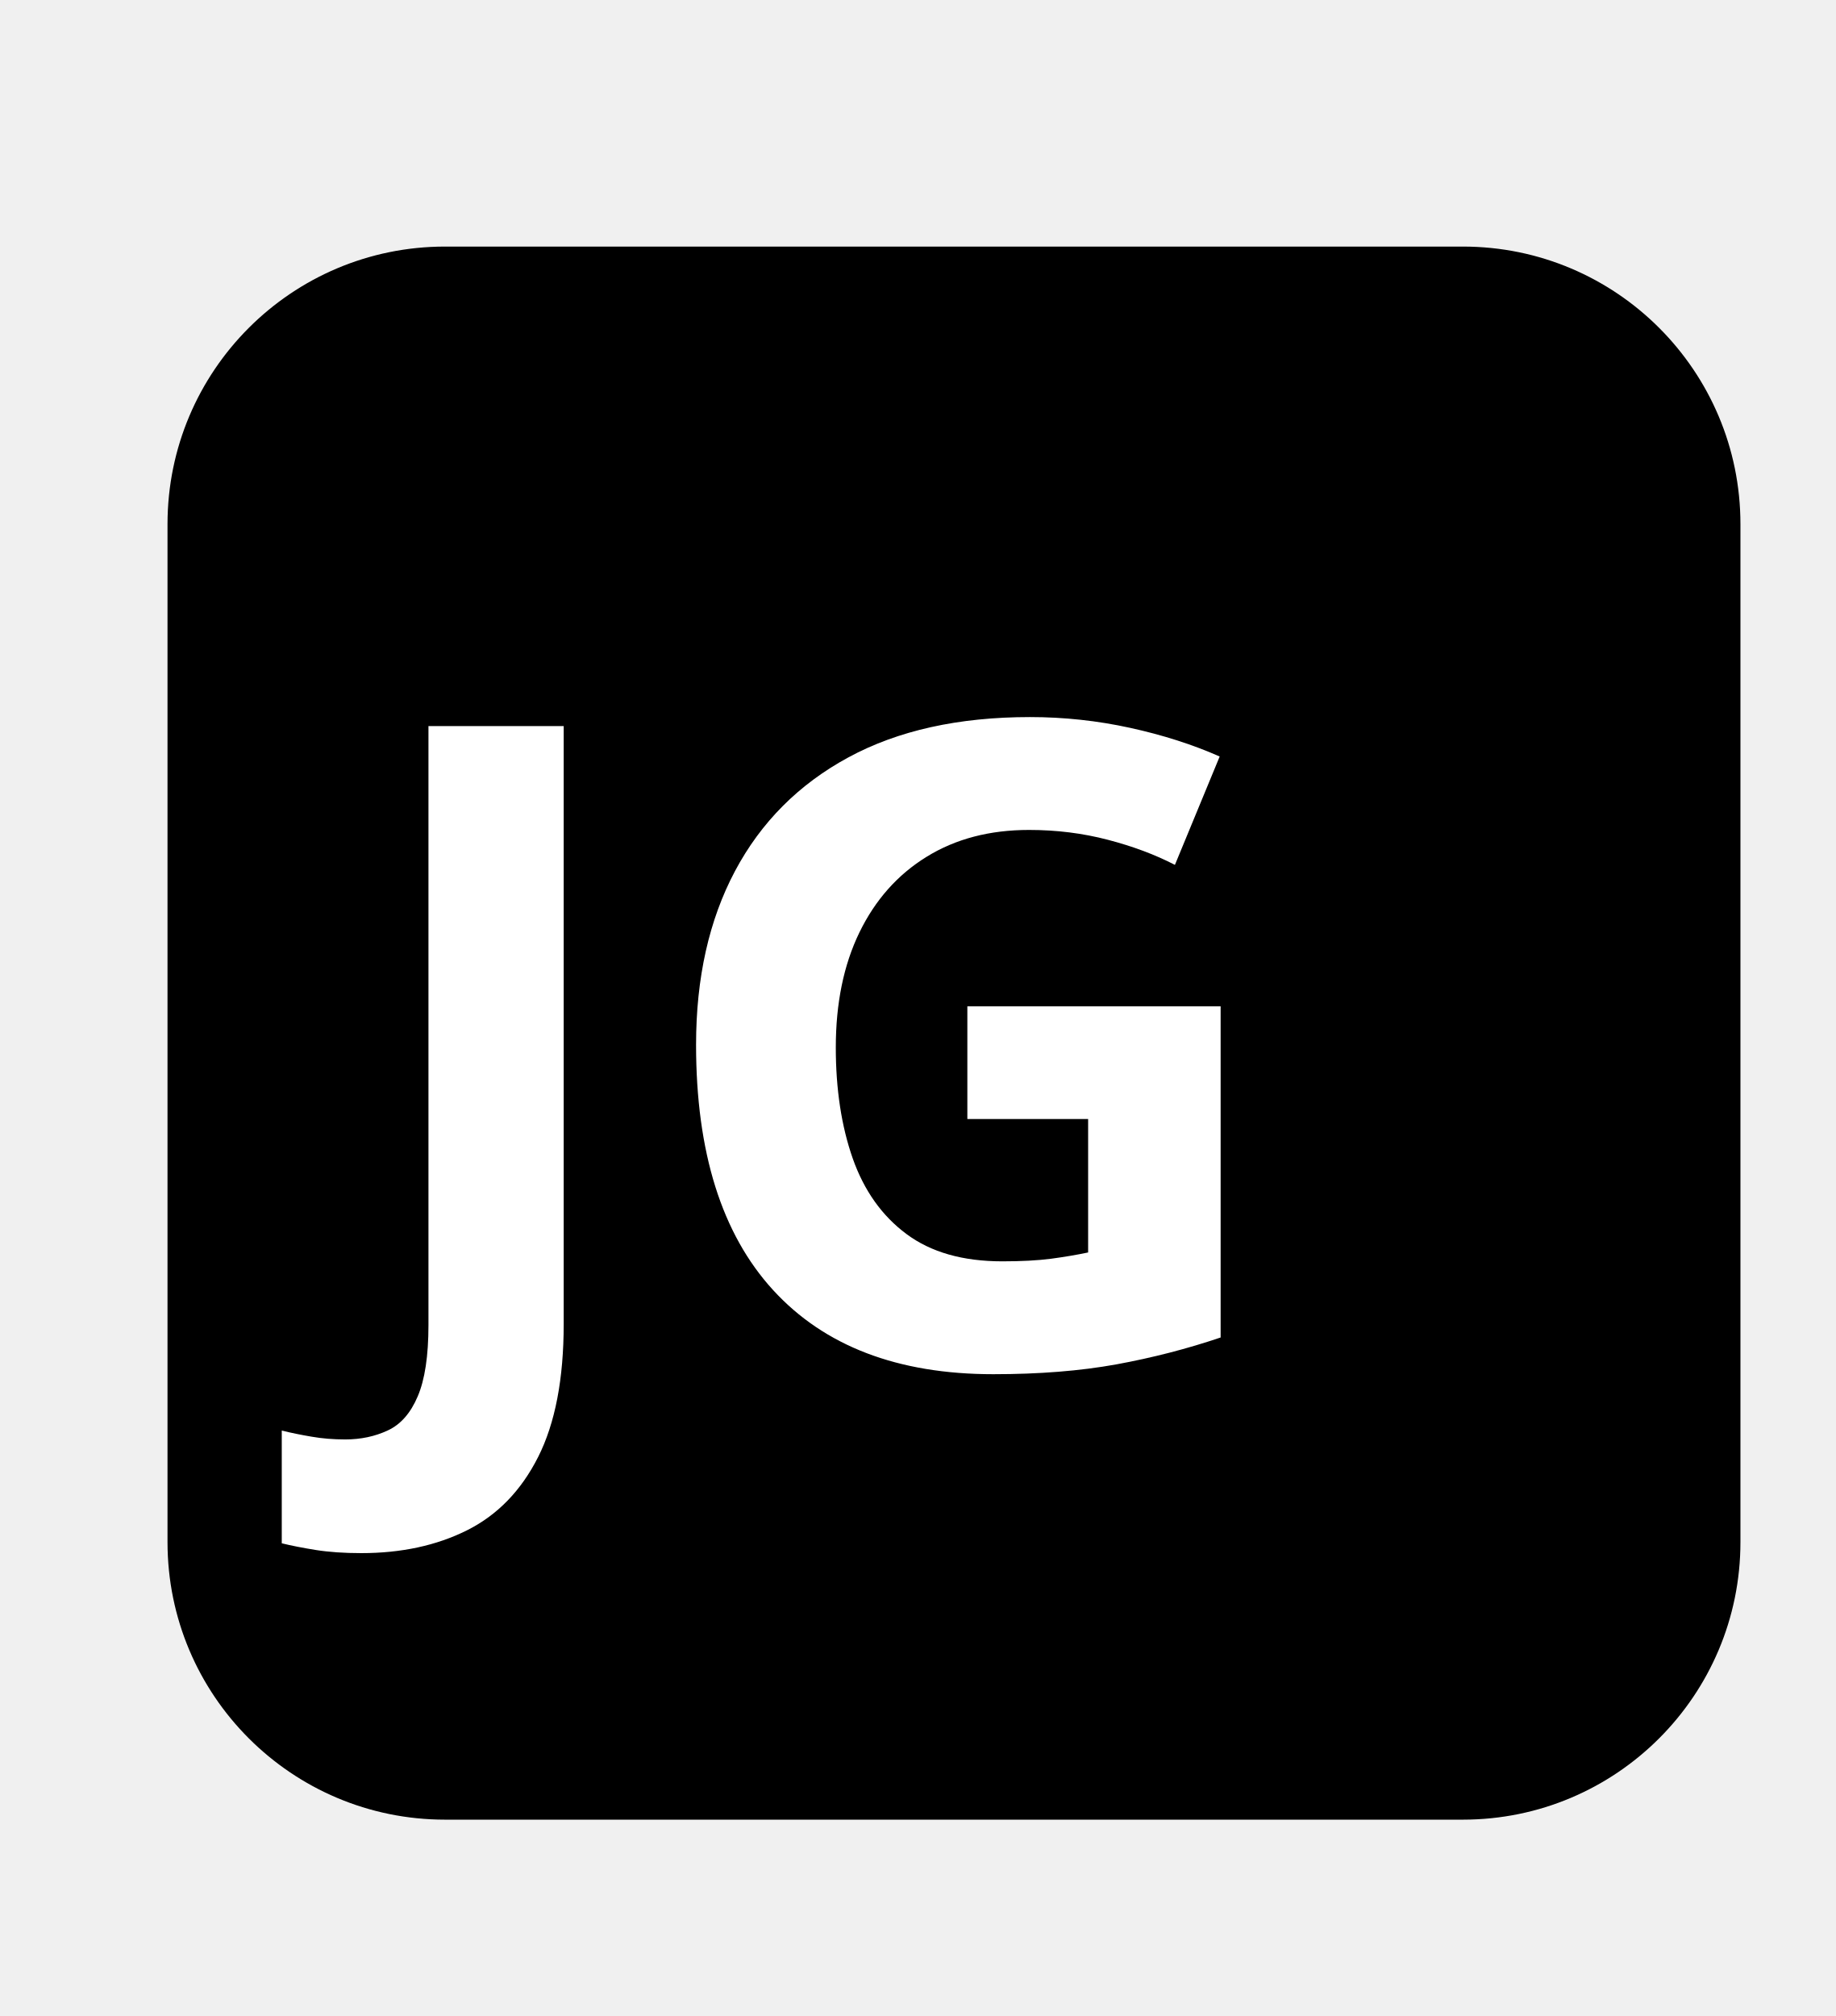
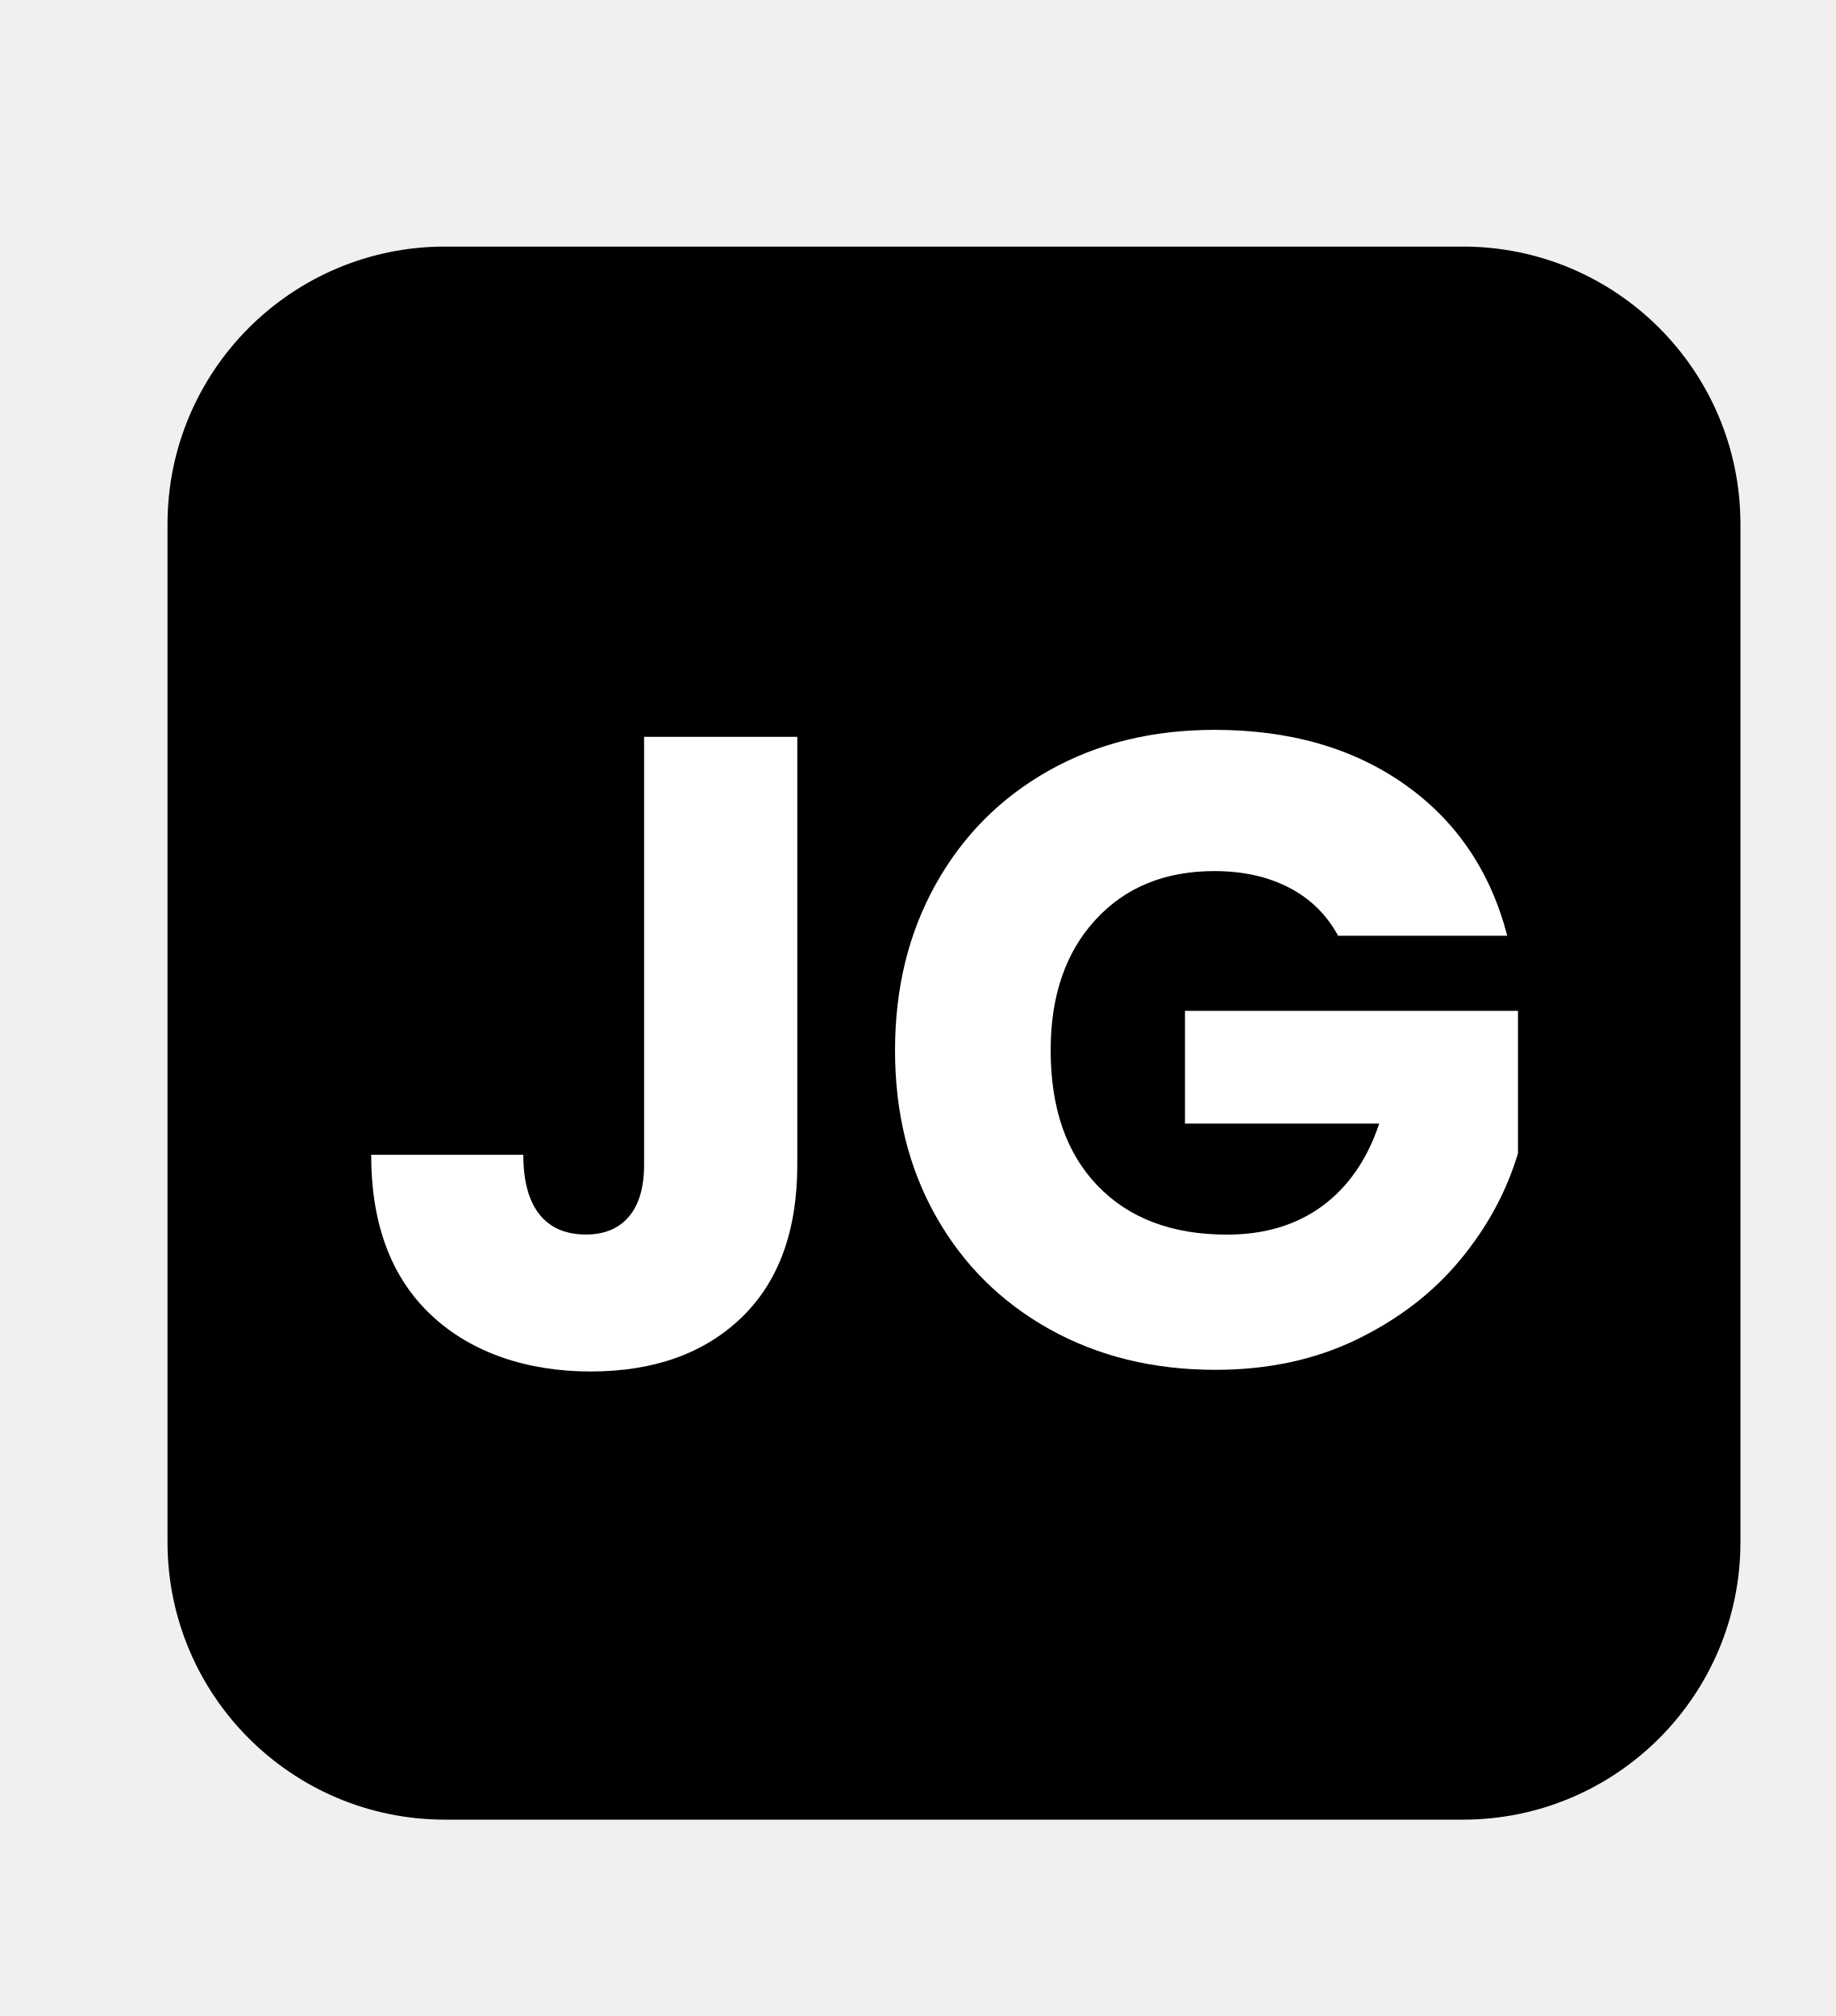
<svg xmlns="http://www.w3.org/2000/svg" id="Logos_clientes" data-name="Logos clientes" viewBox="0 0 210.13 230.81">
  <defs>
    <style>
      .cls-1 {
        fill: #fff;
-         font-family: Poppins-Bold, Poppins;
-         font-size: 102.49px;
-         font-weight: 700;
      }
    </style>
  </defs>
  <g id="Logo_Jasmir_Galeano" data-name="Logo Jasmir Galeano">
    <g>
      <rect x="19.18" y="28.23" width="180.1" height="180.1" rx="31.78" ry="31.78" />
-       <text class="cls-1" transform="translate(39.84 156.3)">
-         <tspan x="0" y="0">JG</tspan>
-       </text>
+       <g>
+         <path class="cls-1" d="M91.29,84.35v48.99c0,7.58-2.14,13.43-6.41,17.53-4.27,4.1-10.03,6.15-17.27,6.15s-13.67-2.15-18.24-6.46c-4.58-4.3-6.87-10.42-6.87-18.35h17.42c0,3.01.62,5.28,1.84,6.82,1.23,1.54,3.01,2.31,5.33,2.31,2.12,0,3.76-.68,4.92-2.05,1.16-1.37,1.74-3.35,1.74-5.94v-48.99h17.53Z" />
+         <path class="cls-1" d="M153.2,107.11c-1.3-2.39-3.16-4.22-5.59-5.48-2.43-1.26-5.28-1.9-8.56-1.9-5.67,0-10.22,1.86-13.63,5.59-3.42,3.73-5.12,8.7-5.12,14.91,0,6.63,1.79,11.8,5.38,15.53,3.59,3.73,8.52,5.59,14.81,5.59,4.3,0,7.94-1.09,10.92-3.28,2.97-2.19,5.14-5.33,6.51-9.43h-22.24v-12.91h38.13v16.3c-1.3,4.37-3.5,8.44-6.61,12.2-3.11,3.76-7.06,6.8-11.84,9.12-4.78,2.32-10.18,3.48-16.19,3.48-7.11,0-13.44-1.55-19.01-4.66-5.57-3.11-9.91-7.43-13.02-12.96-3.11-5.53-4.66-11.85-4.66-18.96s1.55-13.44,4.66-19.01c3.11-5.57,7.43-9.91,12.96-13.02,5.53-3.11,11.85-4.66,18.96-4.66,8.61,0,15.87,2.08,21.78,6.25,5.91,4.17,9.82,9.94,11.74,17.32h-19.37Z" />
+       </g>
    </g>
  </g>
</svg>
